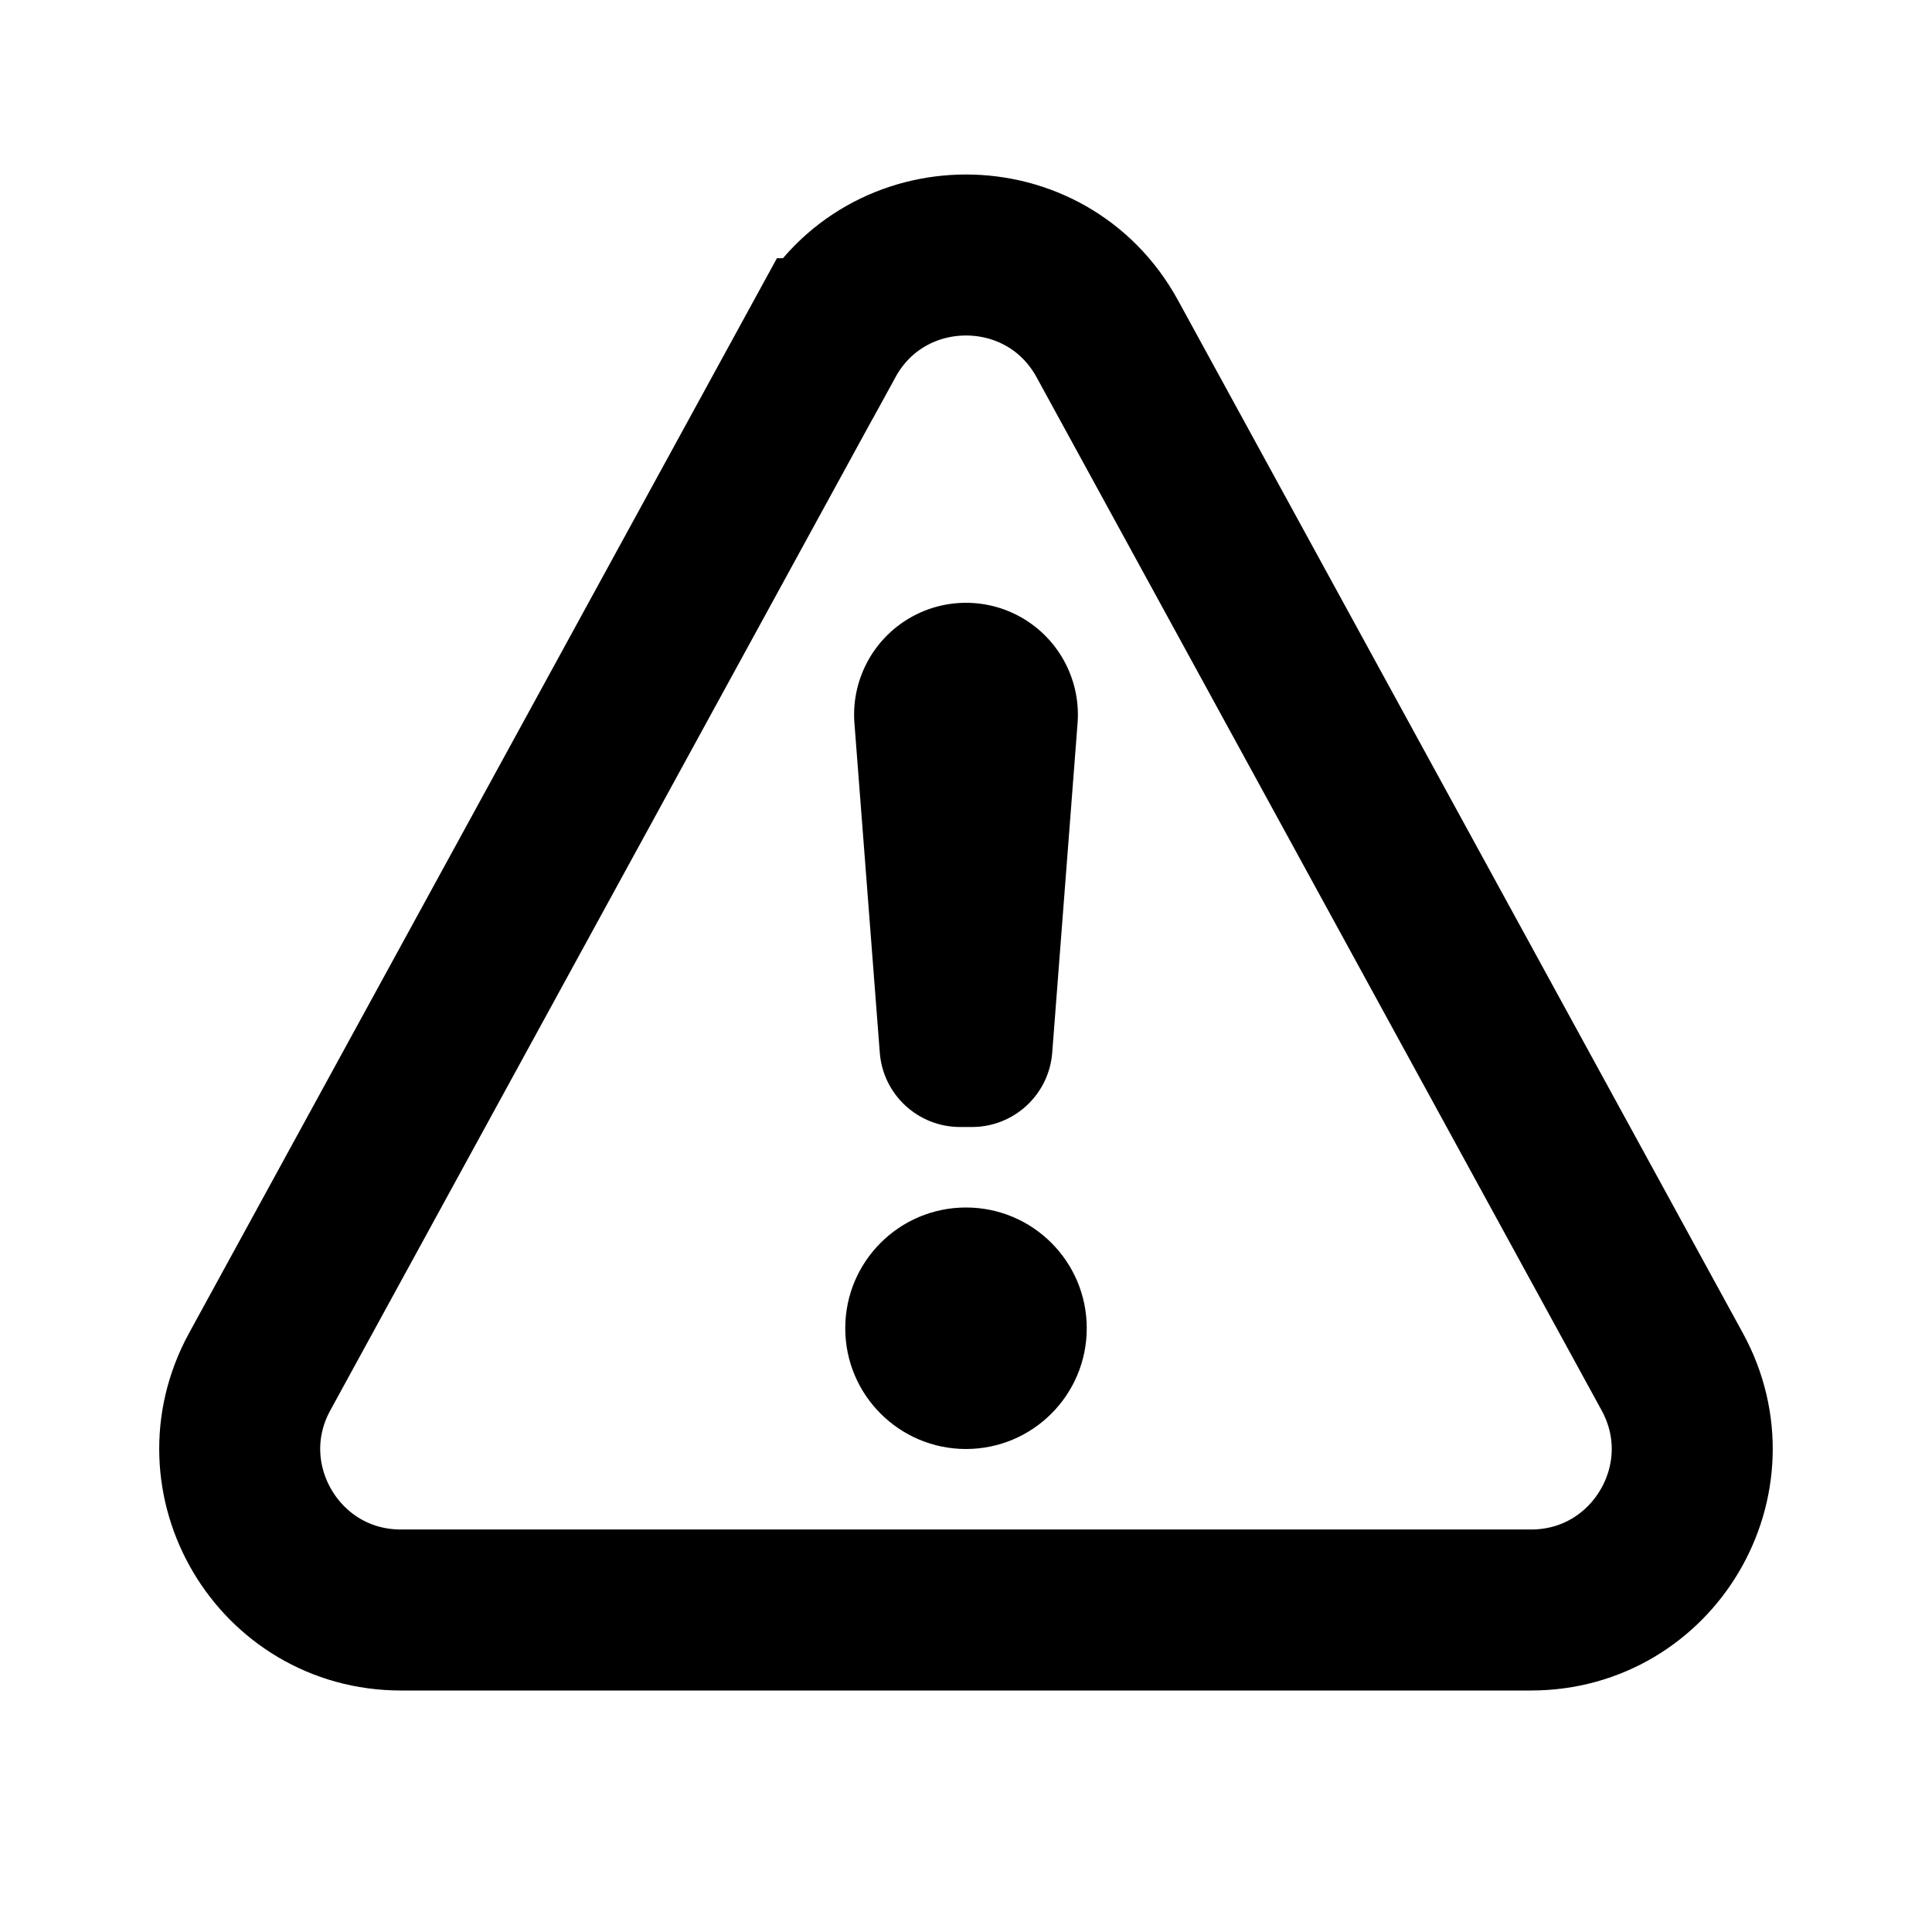
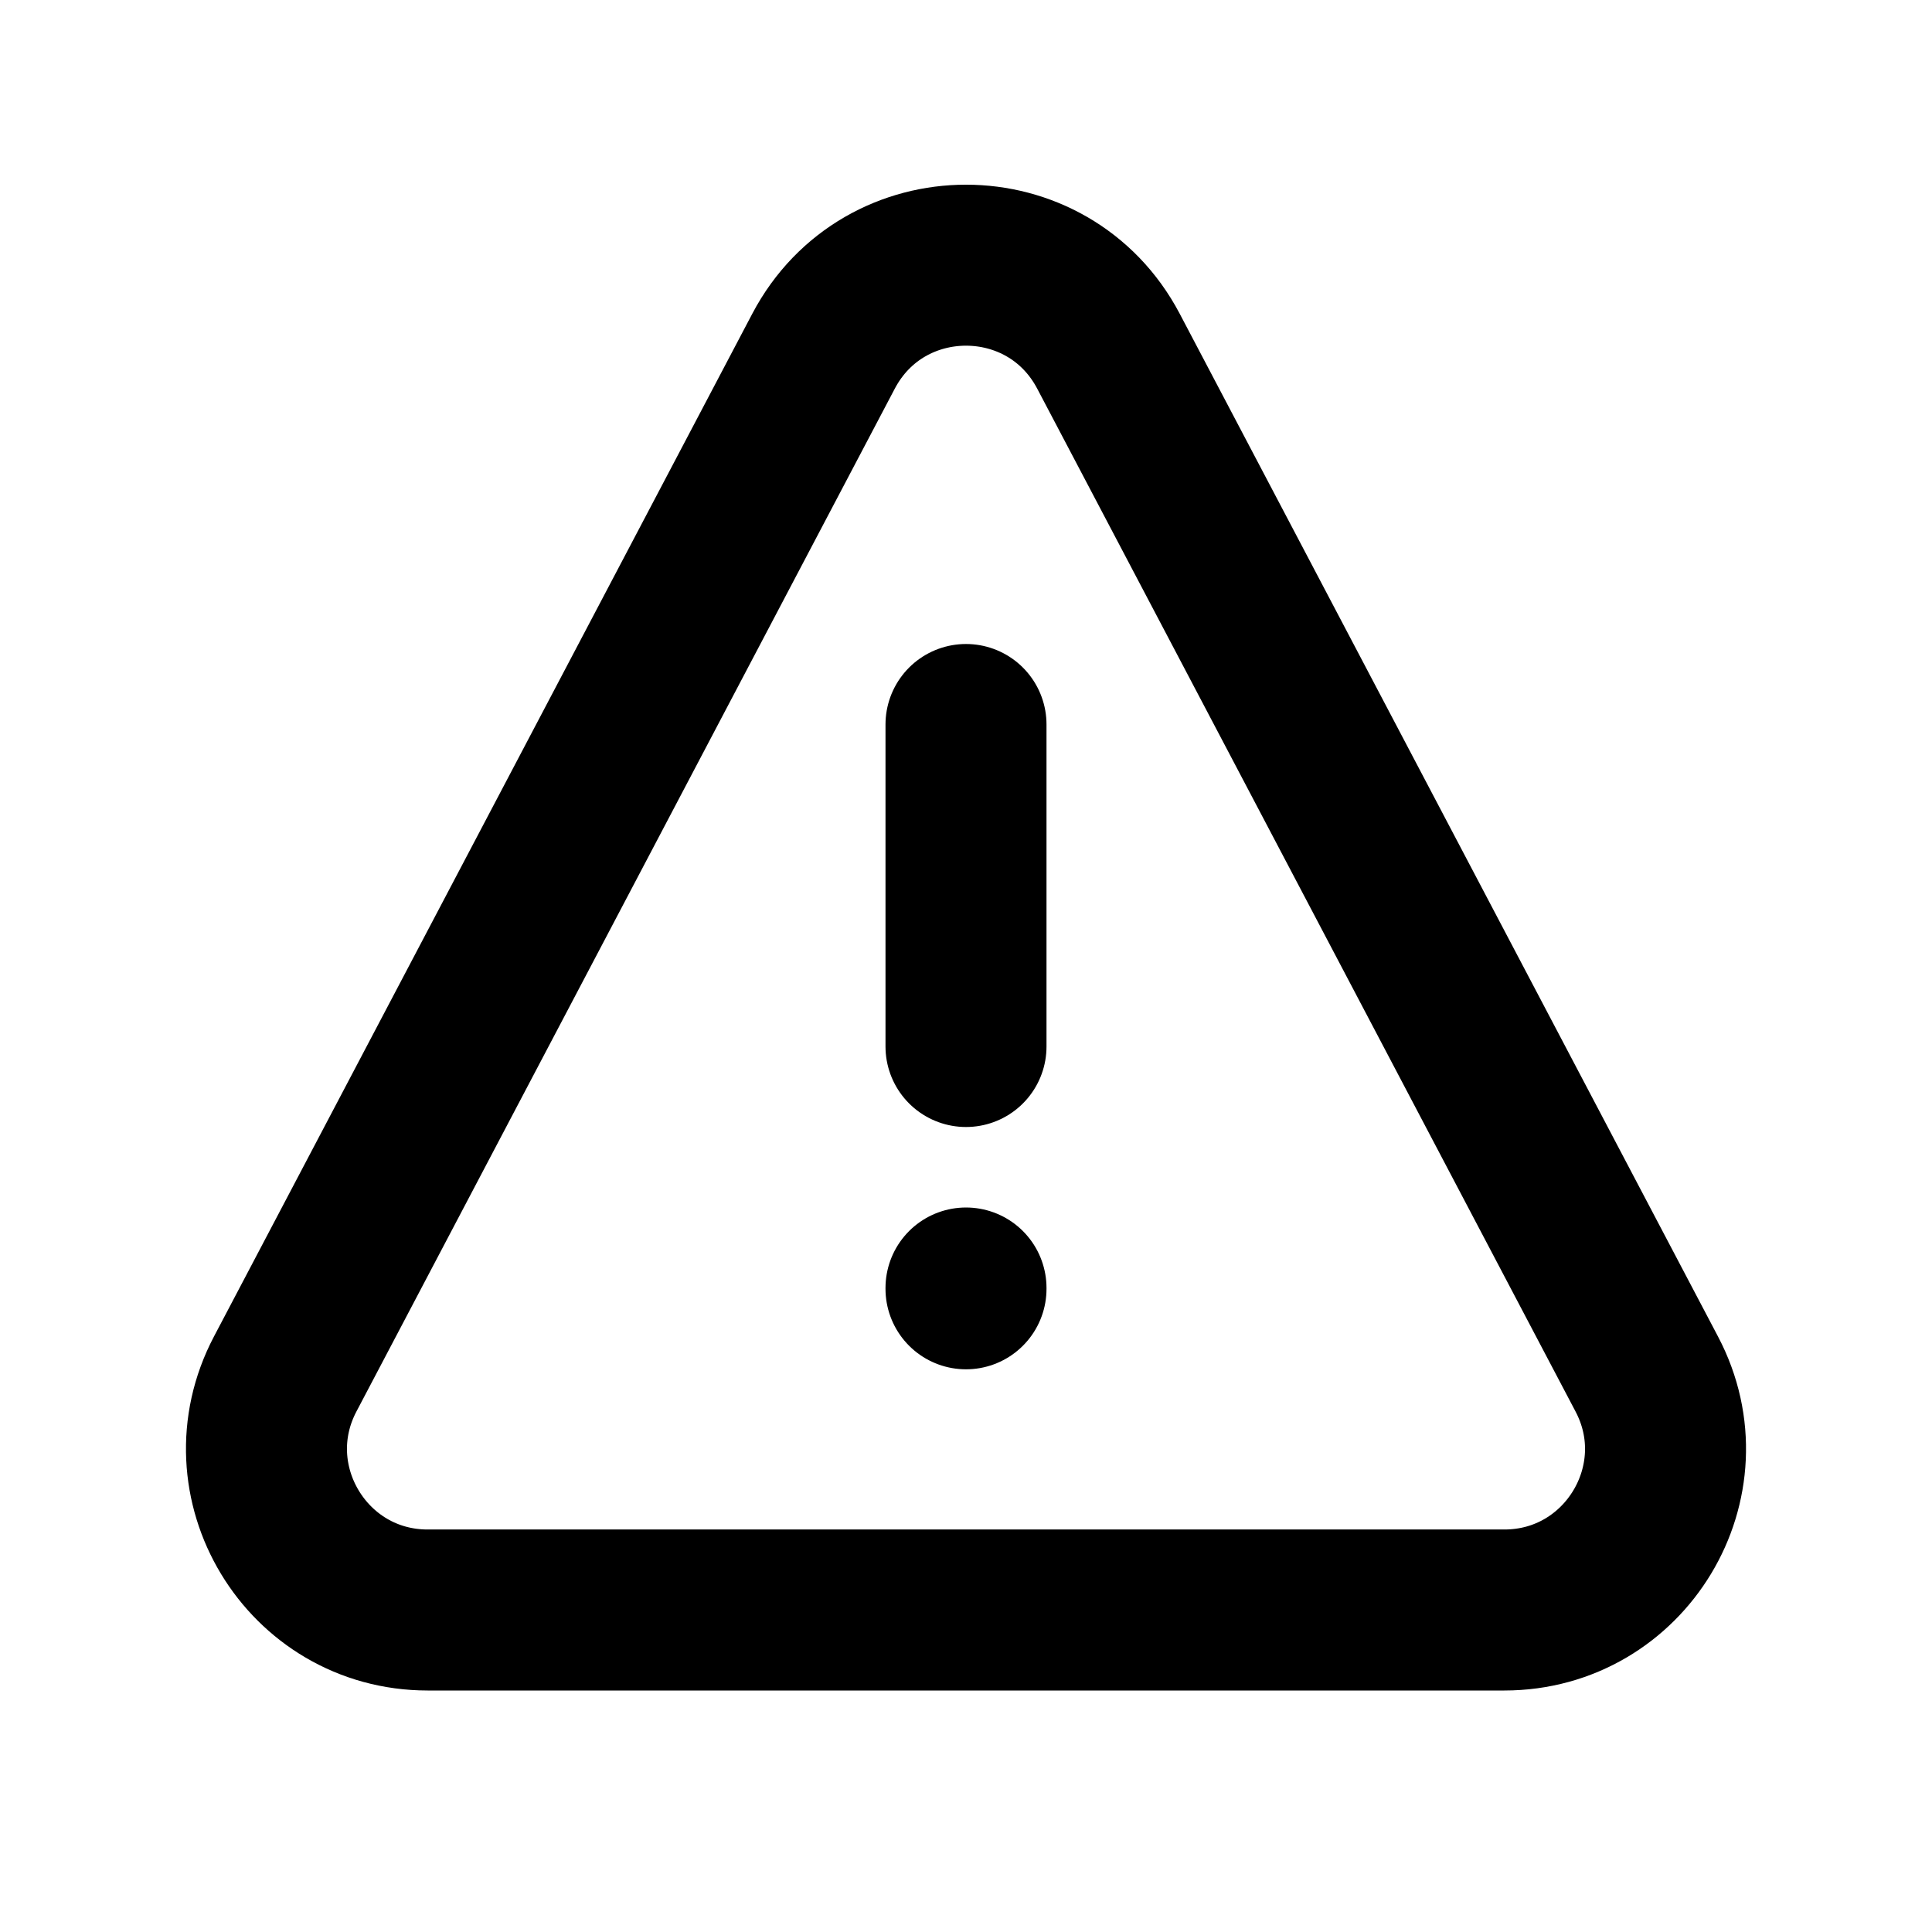
- <svg xmlns="http://www.w3.org/2000/svg" fill="none" viewBox="0 0 24 24">
-   <path stroke="currentColor" stroke-width="2" d="M10.245 4.208c.759-1.387 2.751-1.387 3.51 0l7.018 12.832c.73 1.333-.235 2.96-1.754 2.96H4.98c-1.519 0-2.483-1.627-1.754-2.96l7.018-12.832z" />
-   <path fill="currentColor" d="M10.615 8.996l.314 4.08a1 1 0 00.997.924h.148a1 1 0 00.997-.923l.314-4.081a1.39 1.39 0 10-2.77 0z" />
-   <circle cx="12" cy="16.5" r="1.5" fill="currentColor" />
+ <svg xmlns="http://www.w3.org/2000/svg" width="24" height="24" fill="none" viewBox="0 0 24 24">
+   <path stroke="currentColor" stroke-linecap="round" stroke-linejoin="round" stroke-width="2" d="M12 9v4m0 3v.01M5.313 20h13.374c1.505 0 2.471-1.6 1.77-2.931L13.77 4.363c-.75-1.425-2.79-1.425-3.54 0L3.543 17.068C2.842 18.4 3.808 20 5.313 20Z" />
</svg>
